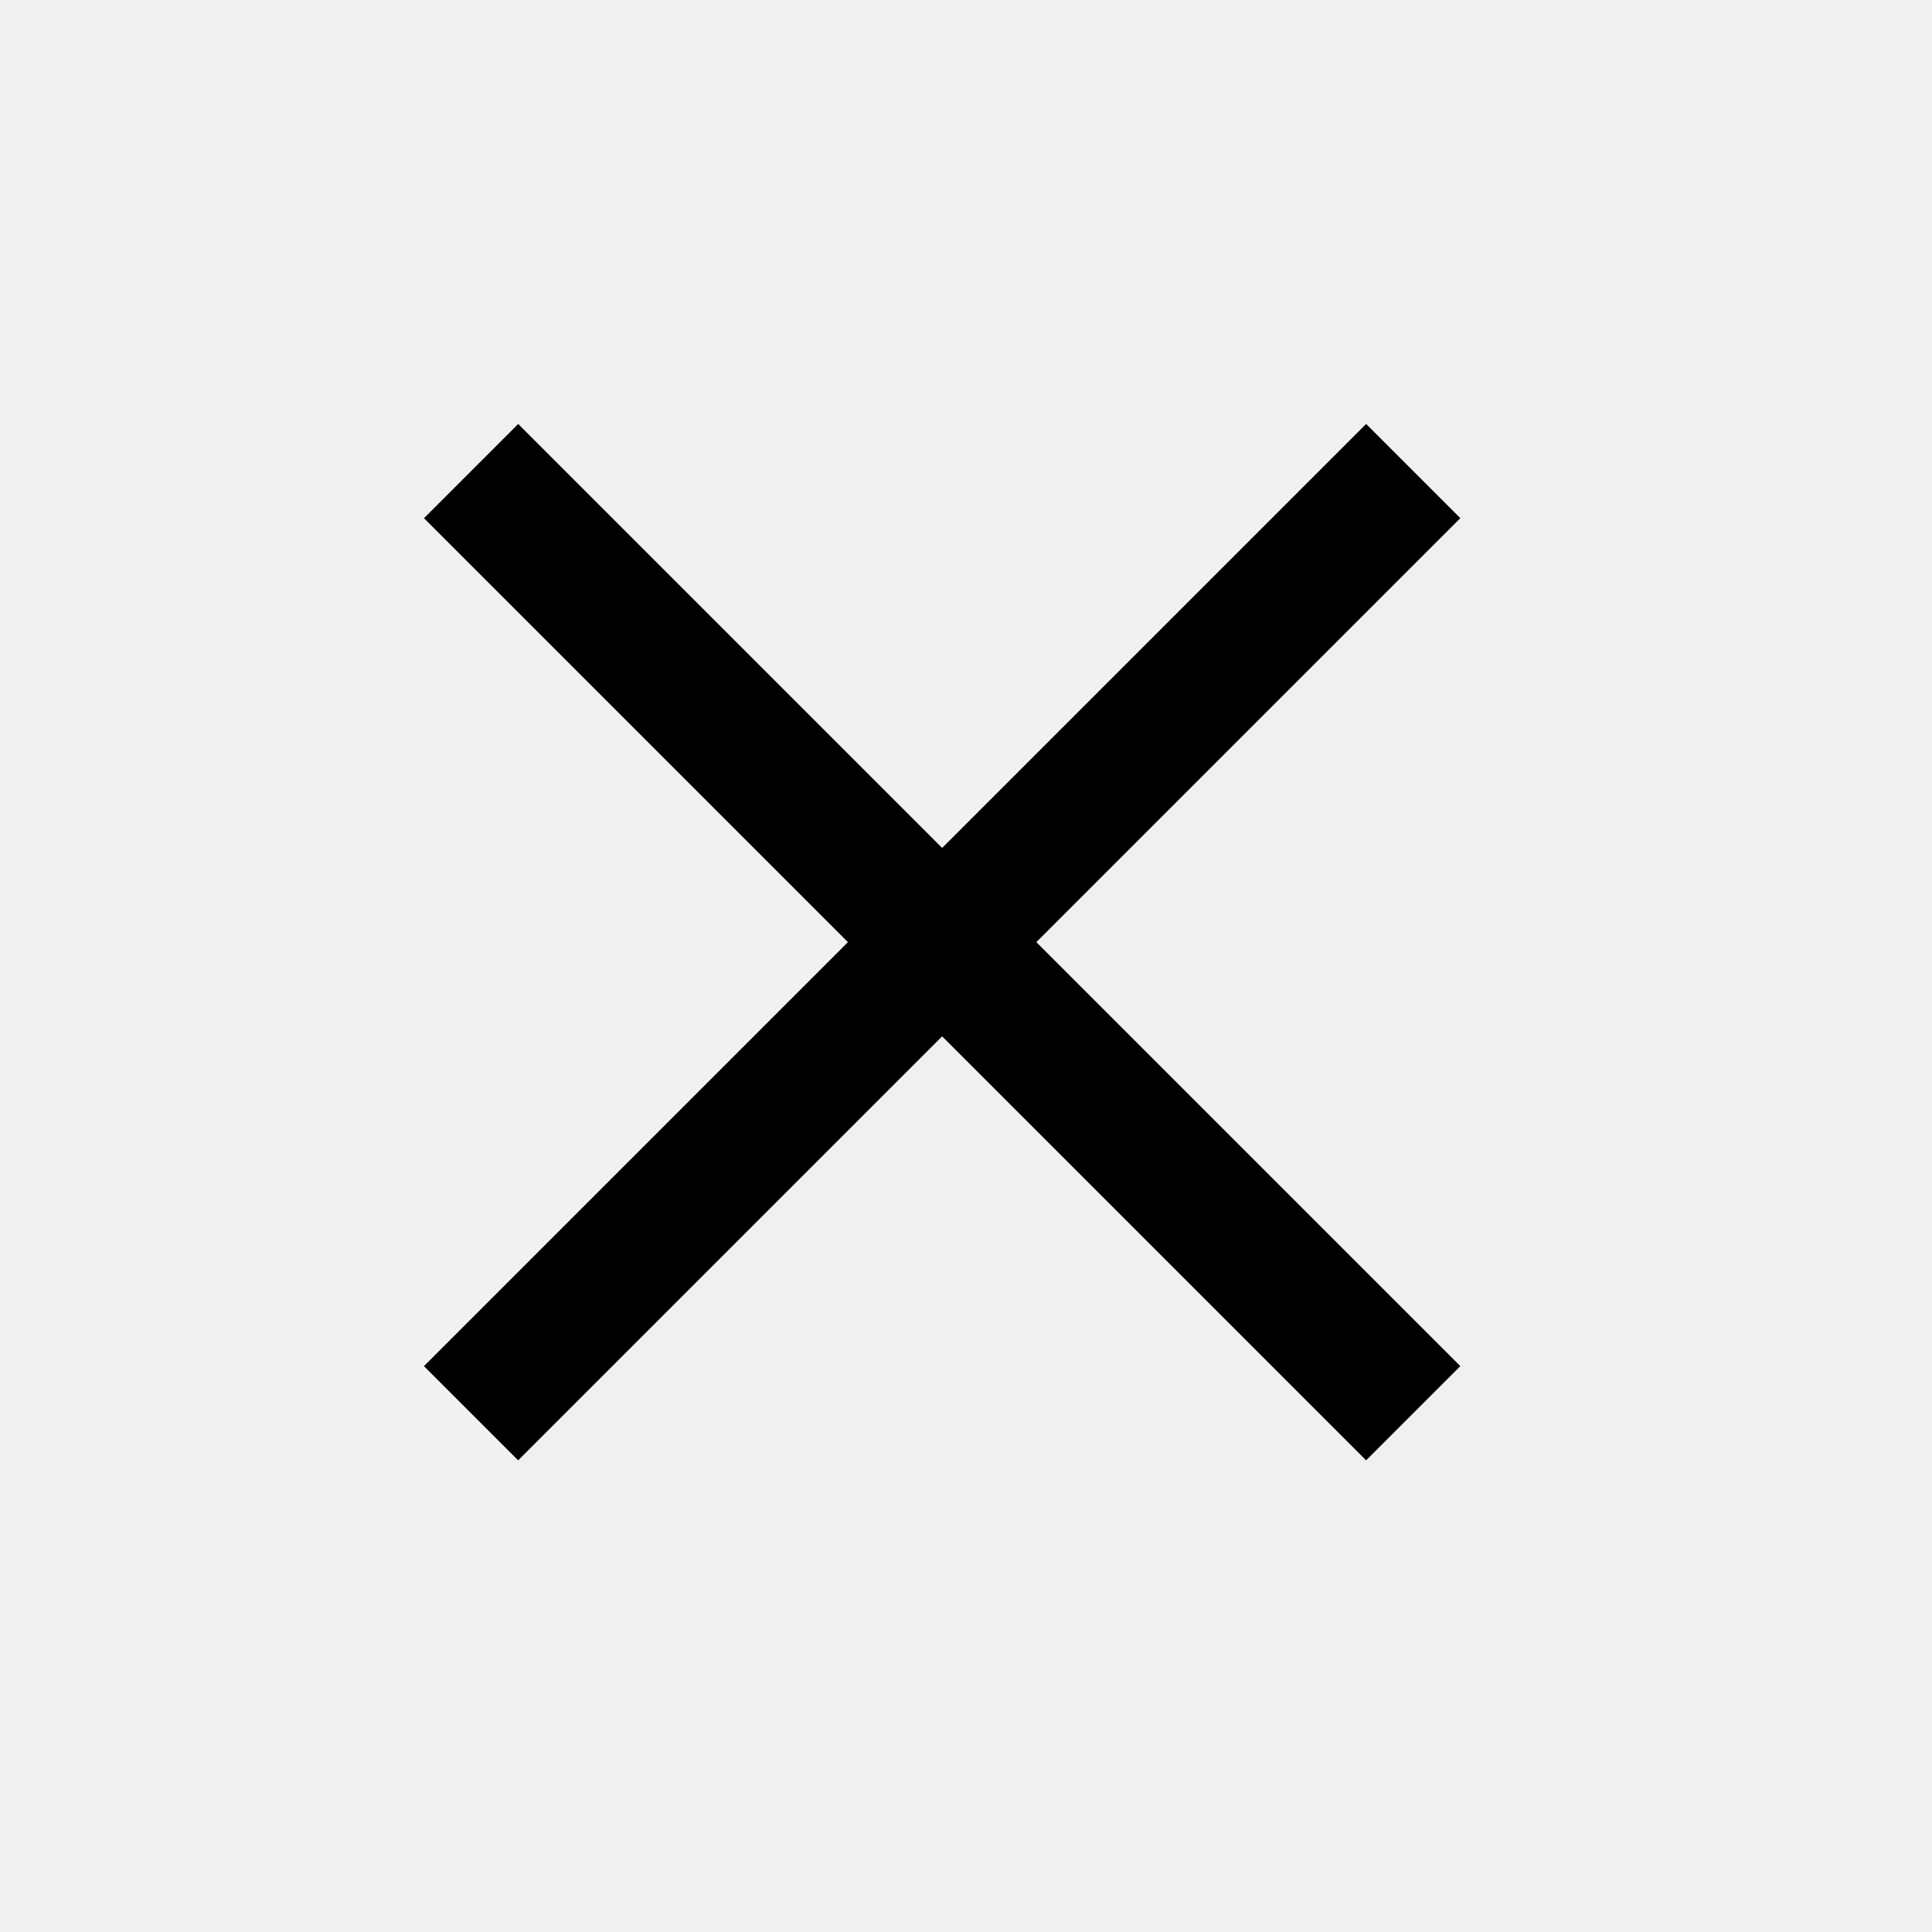
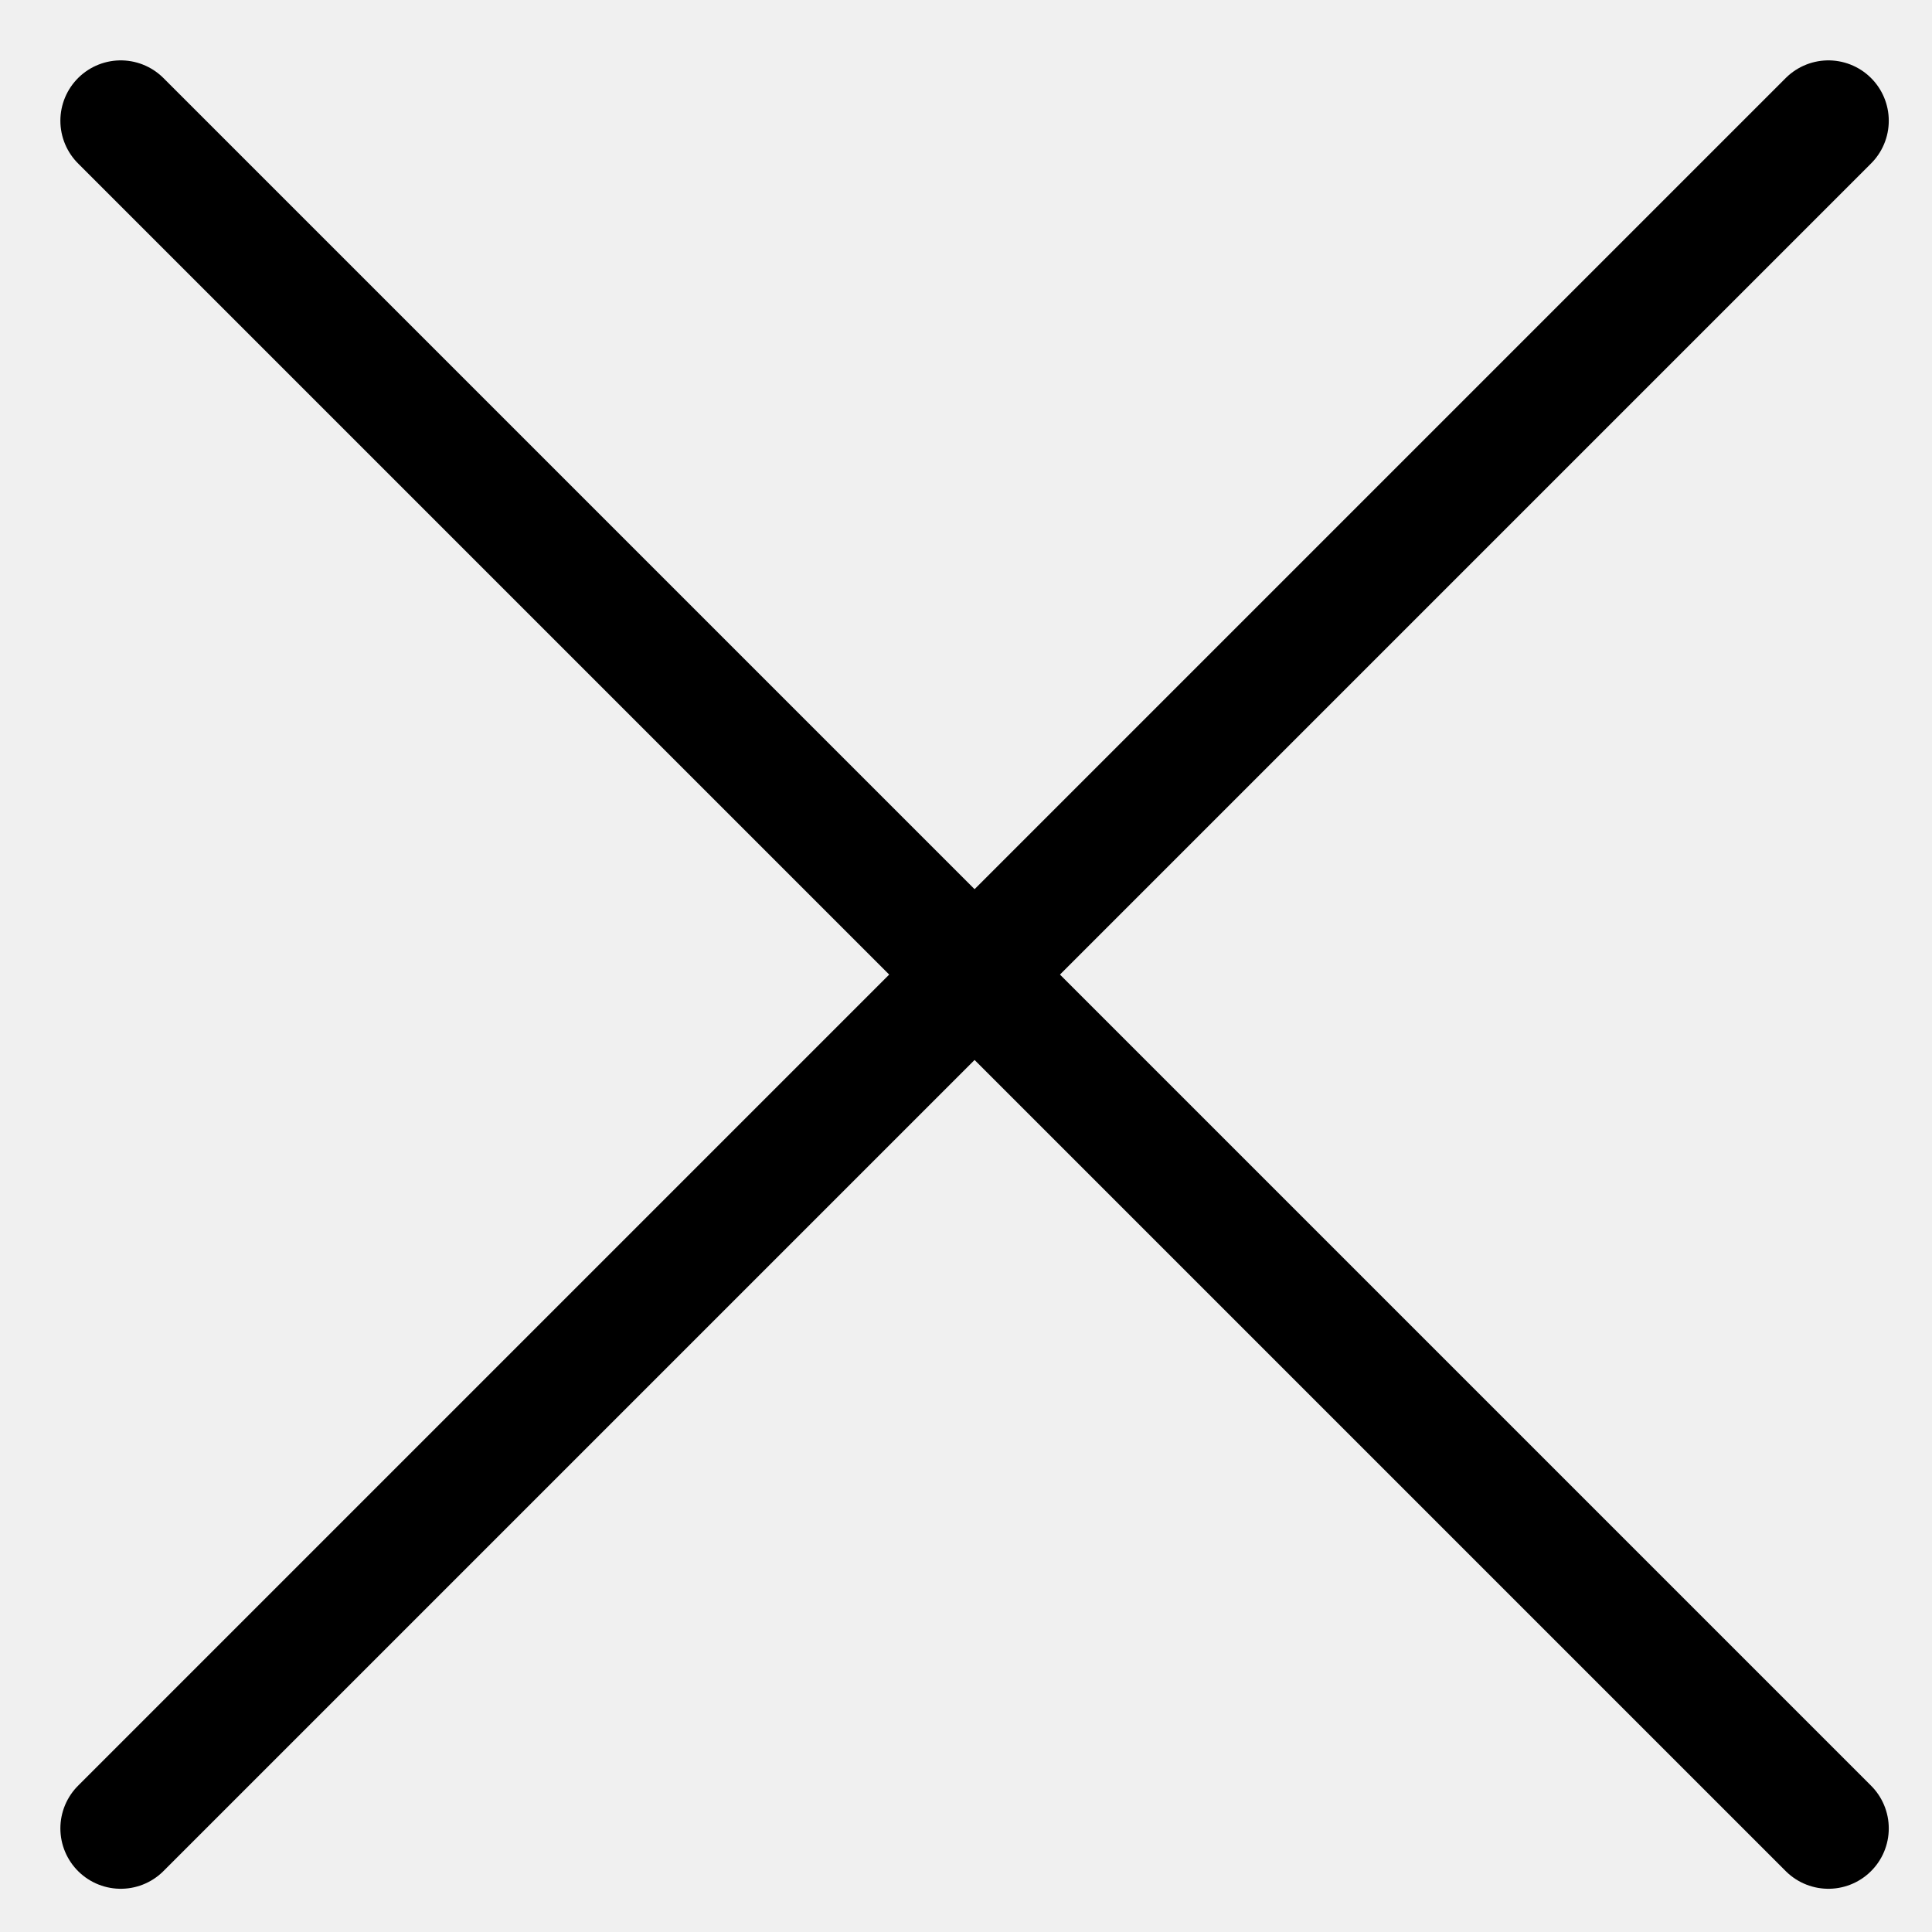
- <svg xmlns="http://www.w3.org/2000/svg" width="29" height="29" viewBox="0 0 29 29" fill="none">
-   <path d="M7.071 7.071L21.213 21.213" stroke="black" stroke-width="2" />
-   <path d="M7.071 21.213L21.213 7.071" stroke="black" stroke-width="2" />
+ <svg xmlns="http://www.w3.org/2000/svg" width="16" height="16" viewBox="0 0 16 16" fill="none">
+   <g clip-path="url(#clip0_1099_36)">
+     <path d="M1 1L15.142 15.142" stroke="black" stroke-linecap="round" />
+     <path d="M1 15.142L15.142 1" stroke="black" stroke-linecap="round" />
+   </g>
+   <defs>
+     <clipPath id="clip0_1099_36">
+       <rect width="16" height="16" fill="white" />
+     </clipPath>
+   </defs>
</svg>
